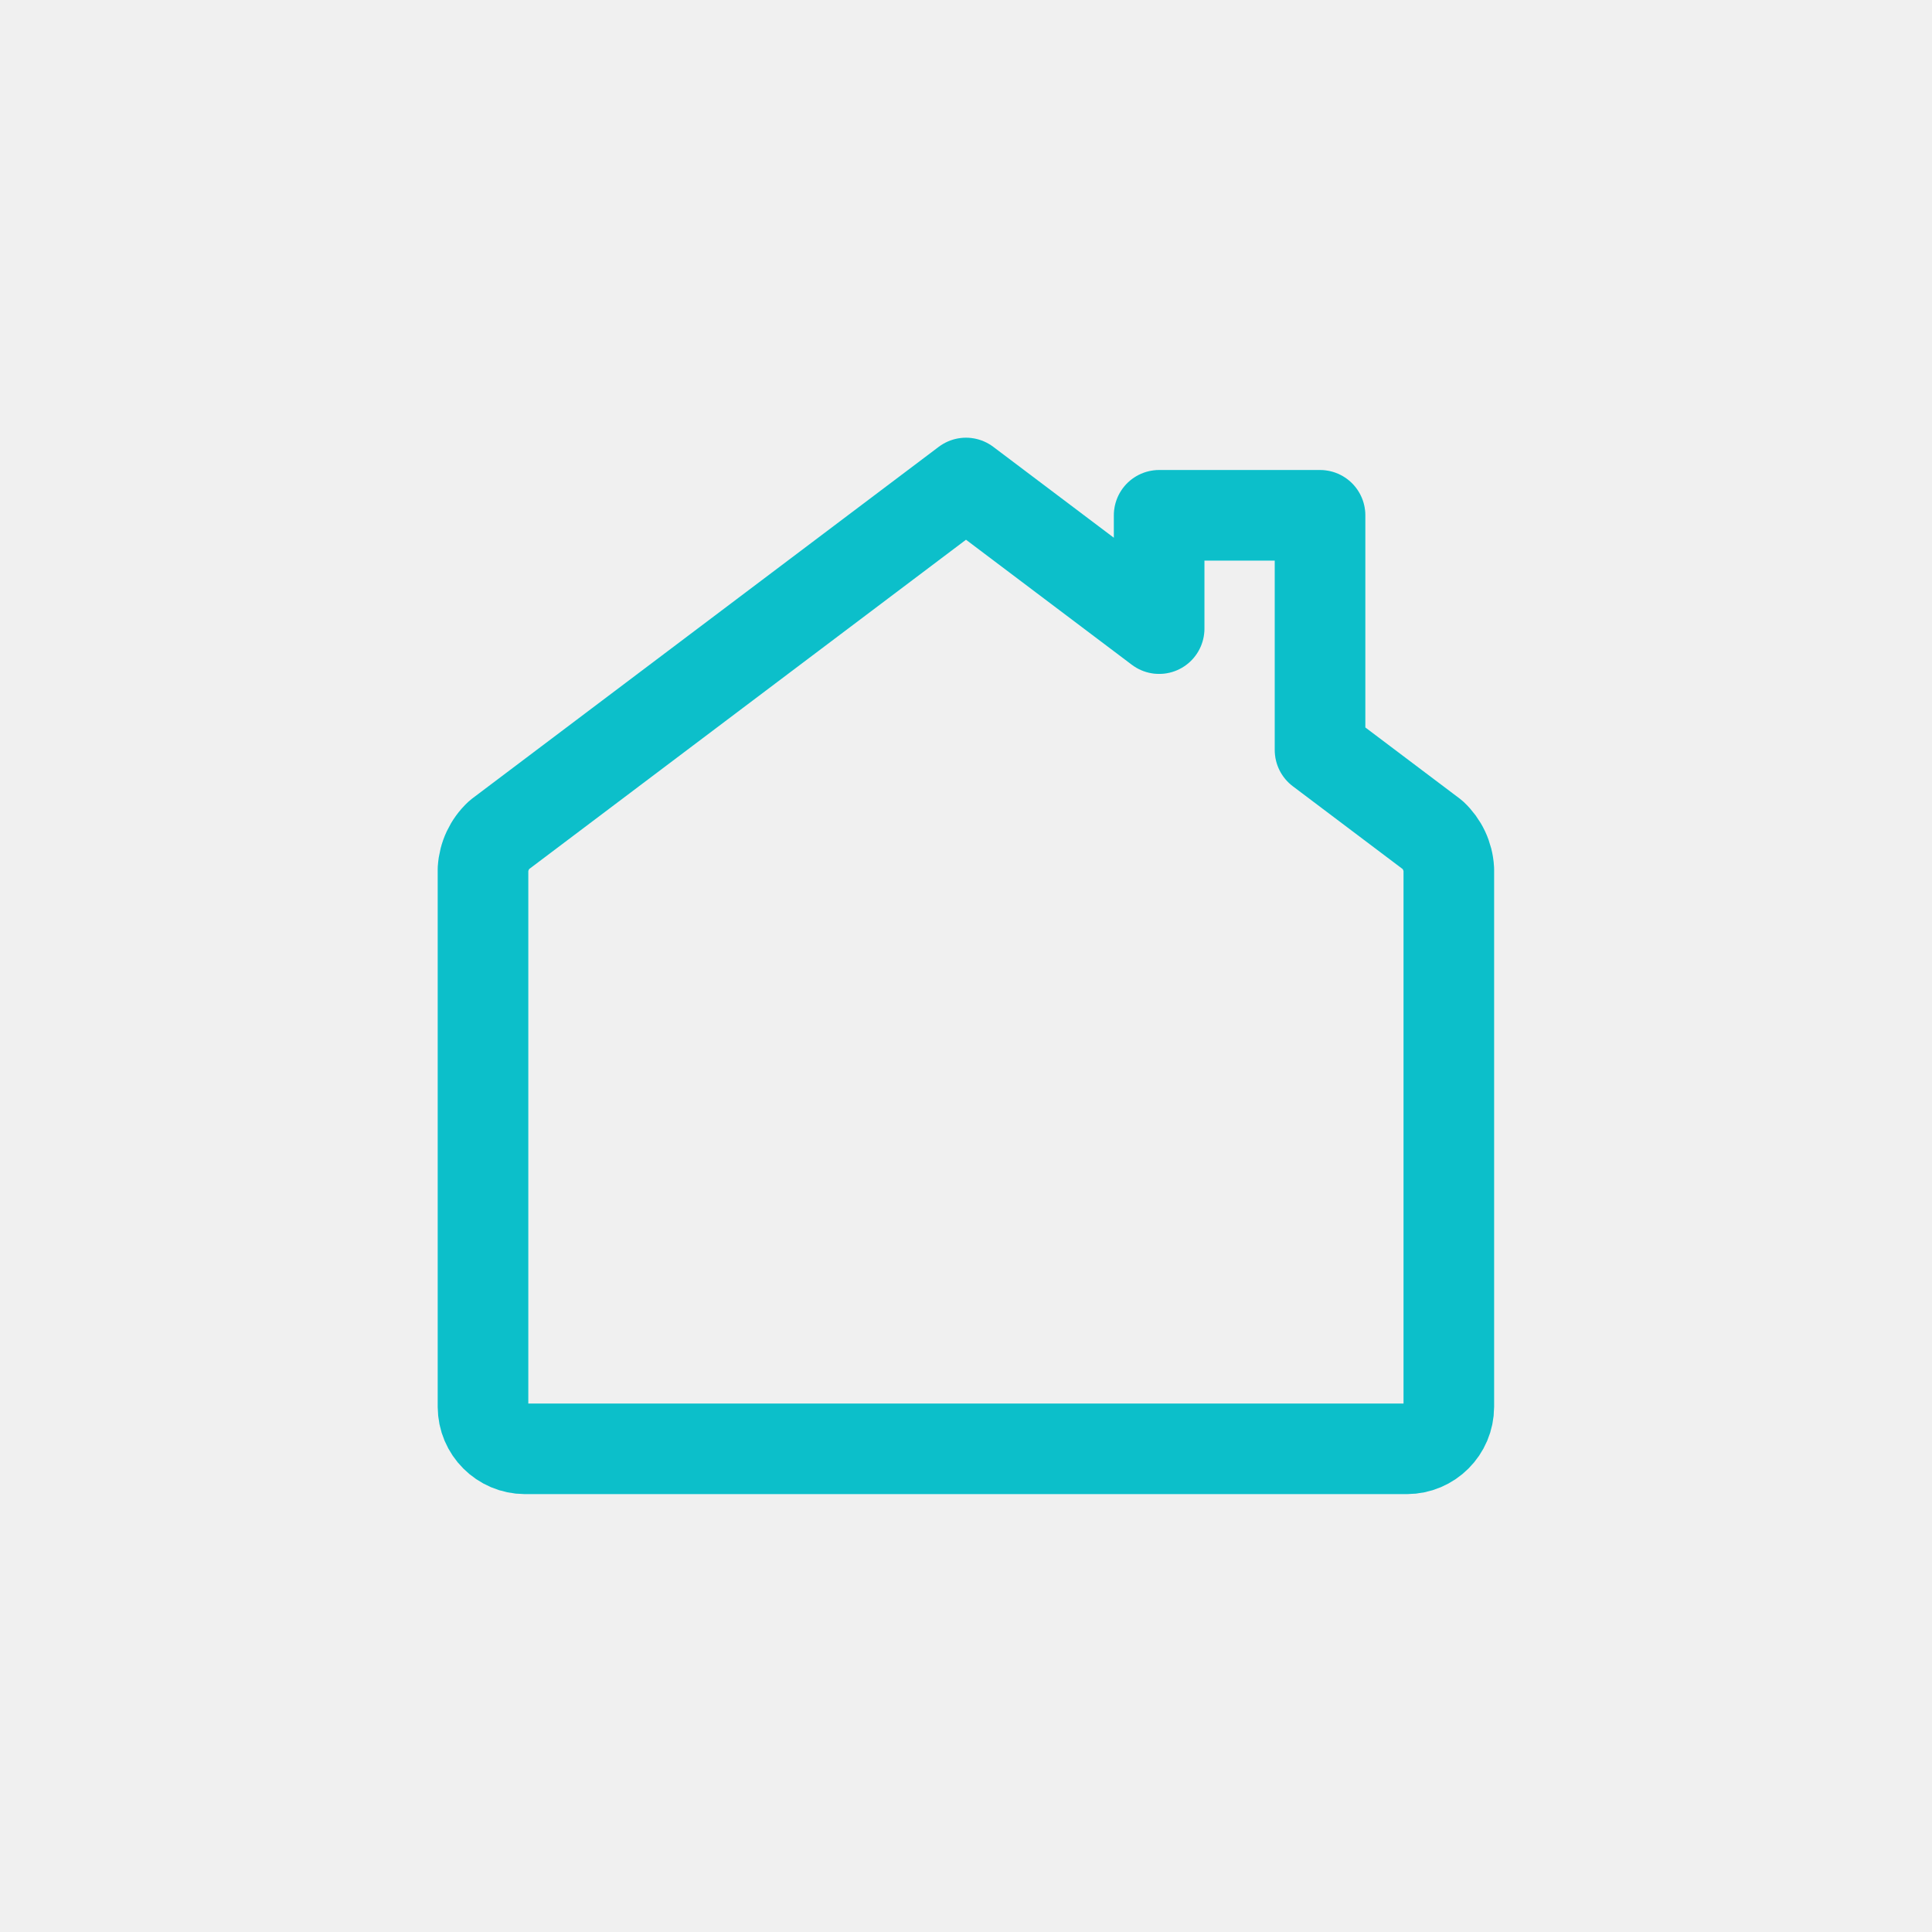
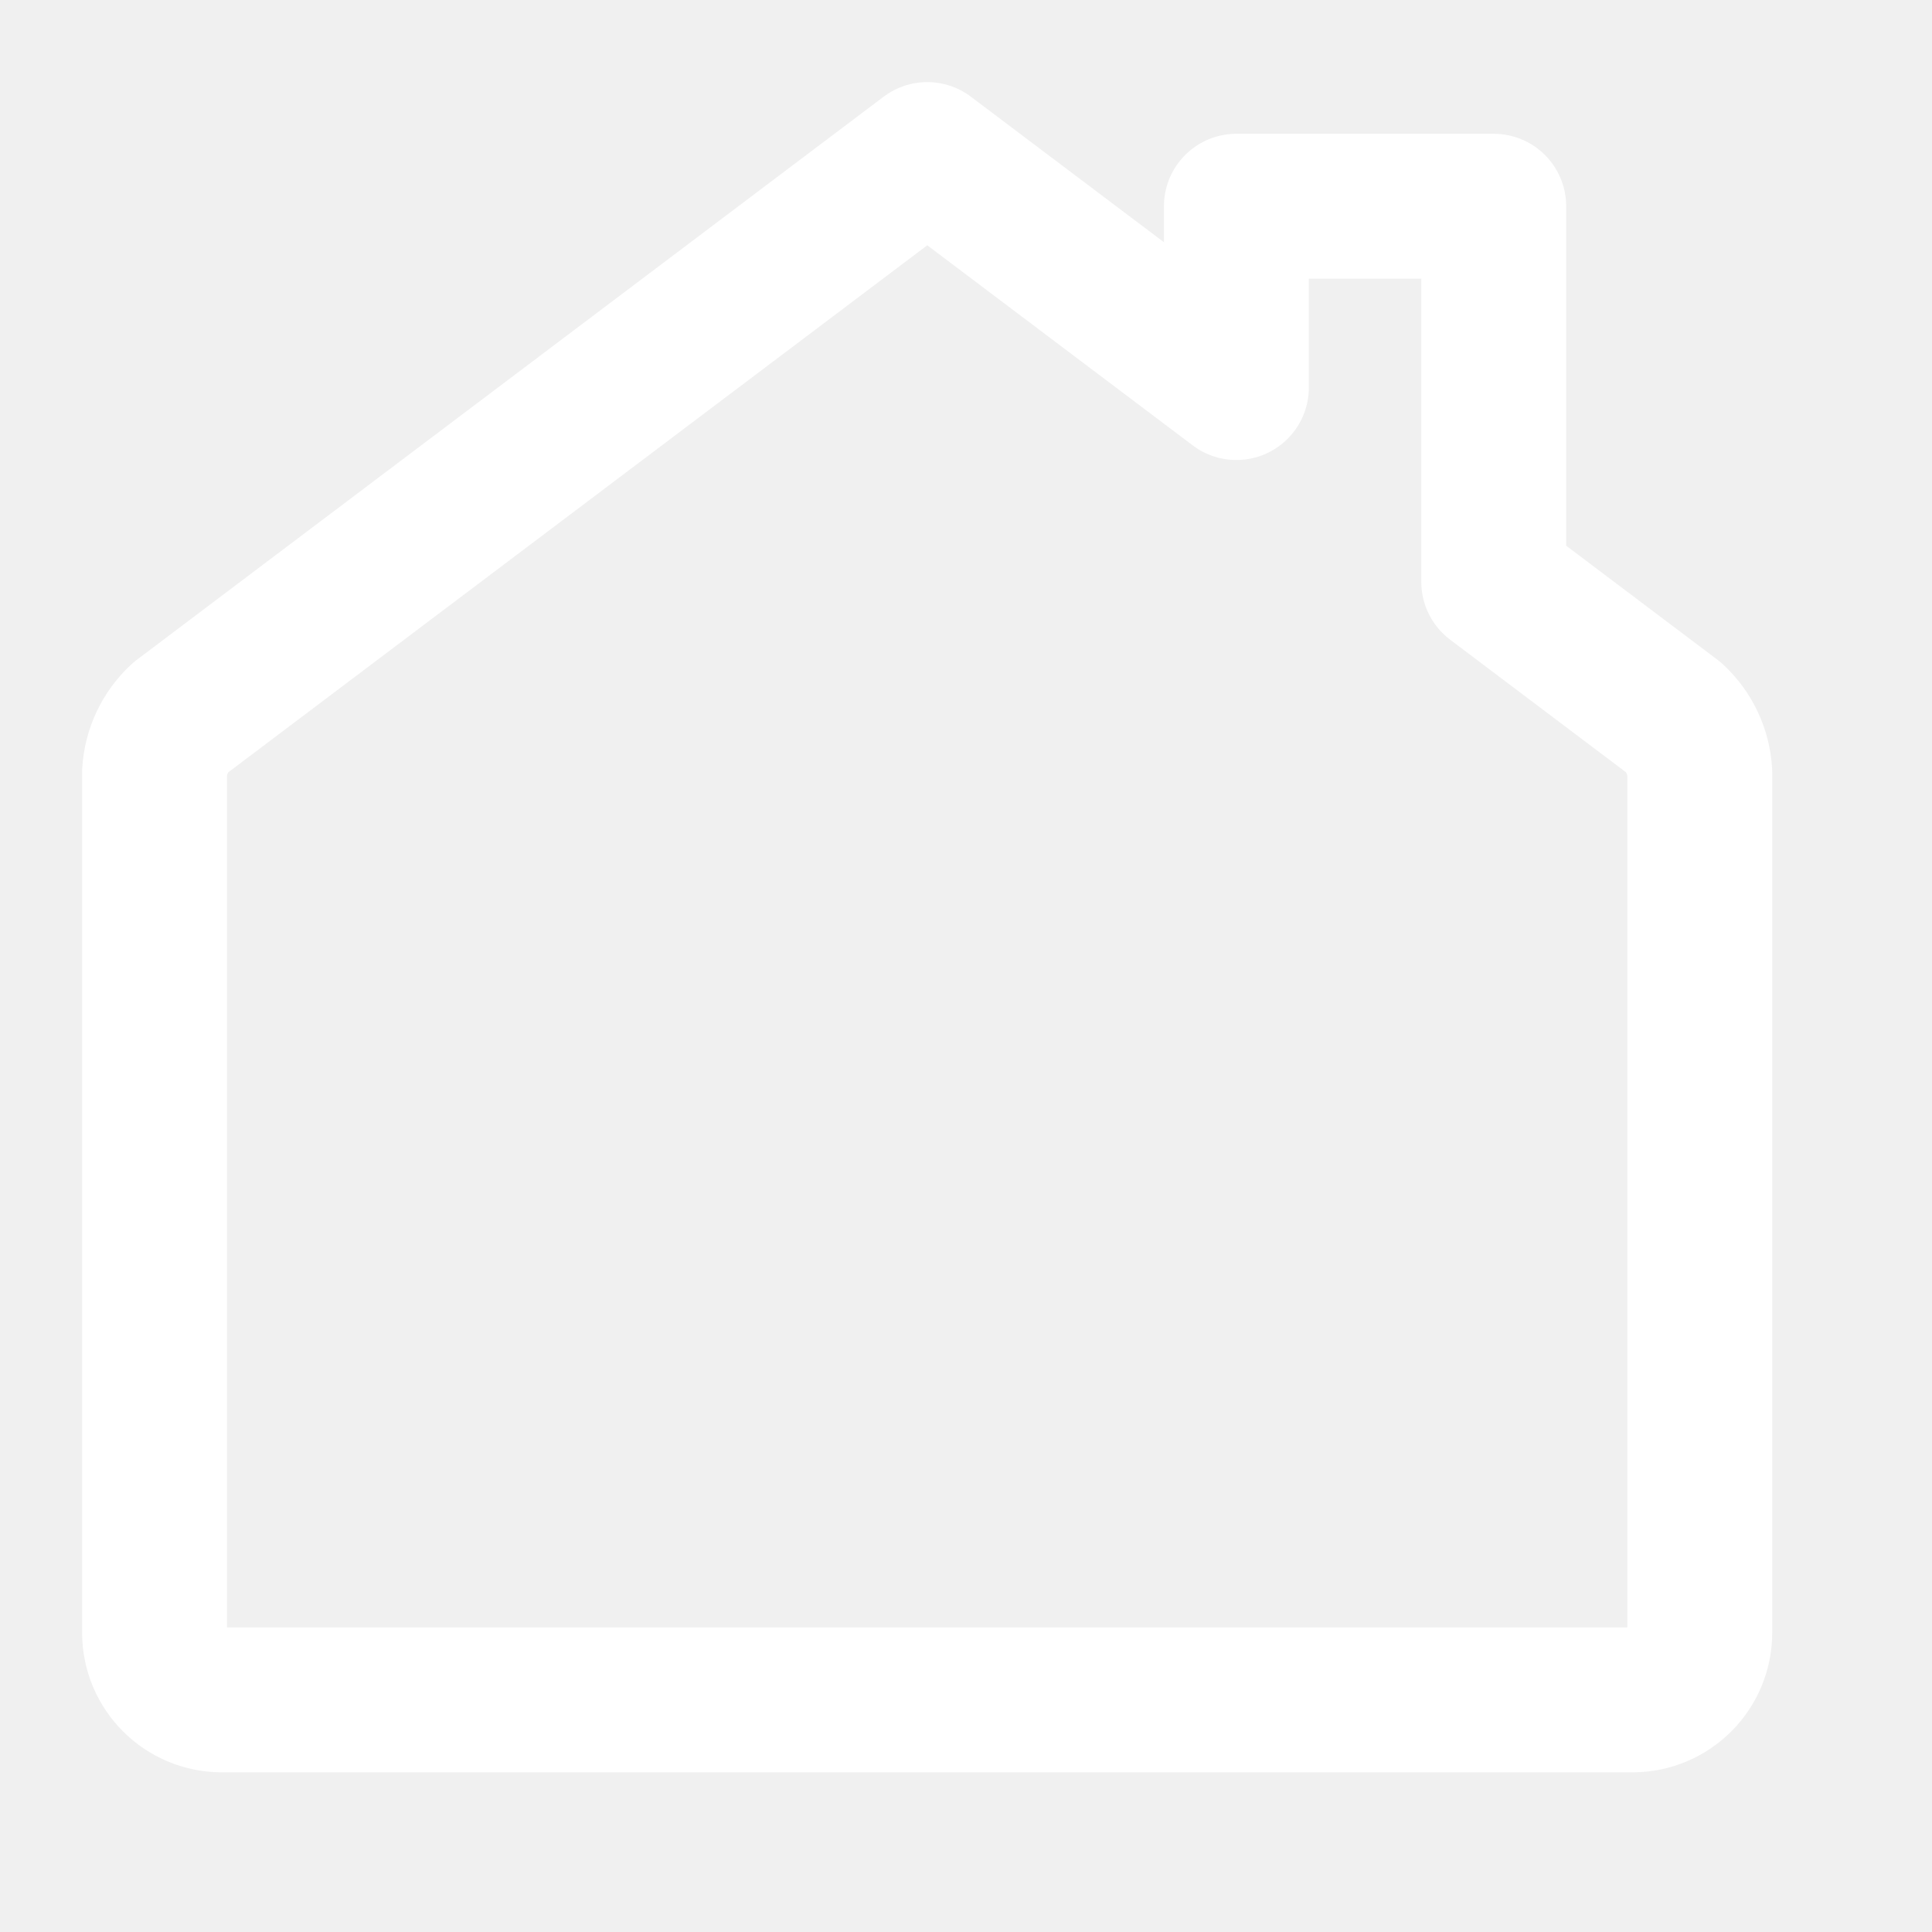
- <svg xmlns="http://www.w3.org/2000/svg" width="32" height="32" viewBox="0 0 32 32" fill="none">
-   <path fill-rule="evenodd" clip-rule="evenodd" d="M23.729 13.829L21.864 12.423V8.535H19.199V10.412L16 8L8.268 13.829C8.109 13.977 8.013 14.181 8 14.398V23.301C8.001 23.685 8.312 23.996 8.695 23.997H23.302C23.685 23.996 23.996 23.685 23.997 23.301V14.399C23.985 14.181 23.888 13.977 23.729 13.829Z" stroke="#0FEFFD" stroke-width="1.5" stroke-linecap="round" stroke-linejoin="round" />
-   <path fill-rule="evenodd" clip-rule="evenodd" d="M23.729 13.829L21.864 12.423V8.535H19.199V10.412L16 8L8.268 13.829C8.109 13.977 8.013 14.181 8 14.398V23.301C8.001 23.685 8.312 23.996 8.695 23.997H23.302C23.685 23.996 23.996 23.685 23.997 23.301V14.399C23.985 14.181 23.888 13.977 23.729 13.829Z" stroke="black" stroke-opacity="0.2" stroke-width="1.5" stroke-linecap="round" stroke-linejoin="round" />
+ <svg xmlns="http://www.w3.org/2000/svg" width="20" height="20" viewBox="0 0 20 20" fill="none">
+   <path fill-rule="evenodd" clip-rule="evenodd" d="M17.328 7.429L15.463 6.023V2.135H12.799V4.012L9.599 1.6L1.868 7.429C1.708 7.577 1.612 7.781 1.6 7.998V16.901C1.6 17.285 1.911 17.596 2.295 17.597H16.901C17.285 17.596 17.596 17.285 17.596 16.901V7.999C17.584 7.781 17.488 7.577 17.328 7.429Z" stroke="white" stroke-width="1.5" stroke-linecap="round" stroke-linejoin="round" />
</svg>
